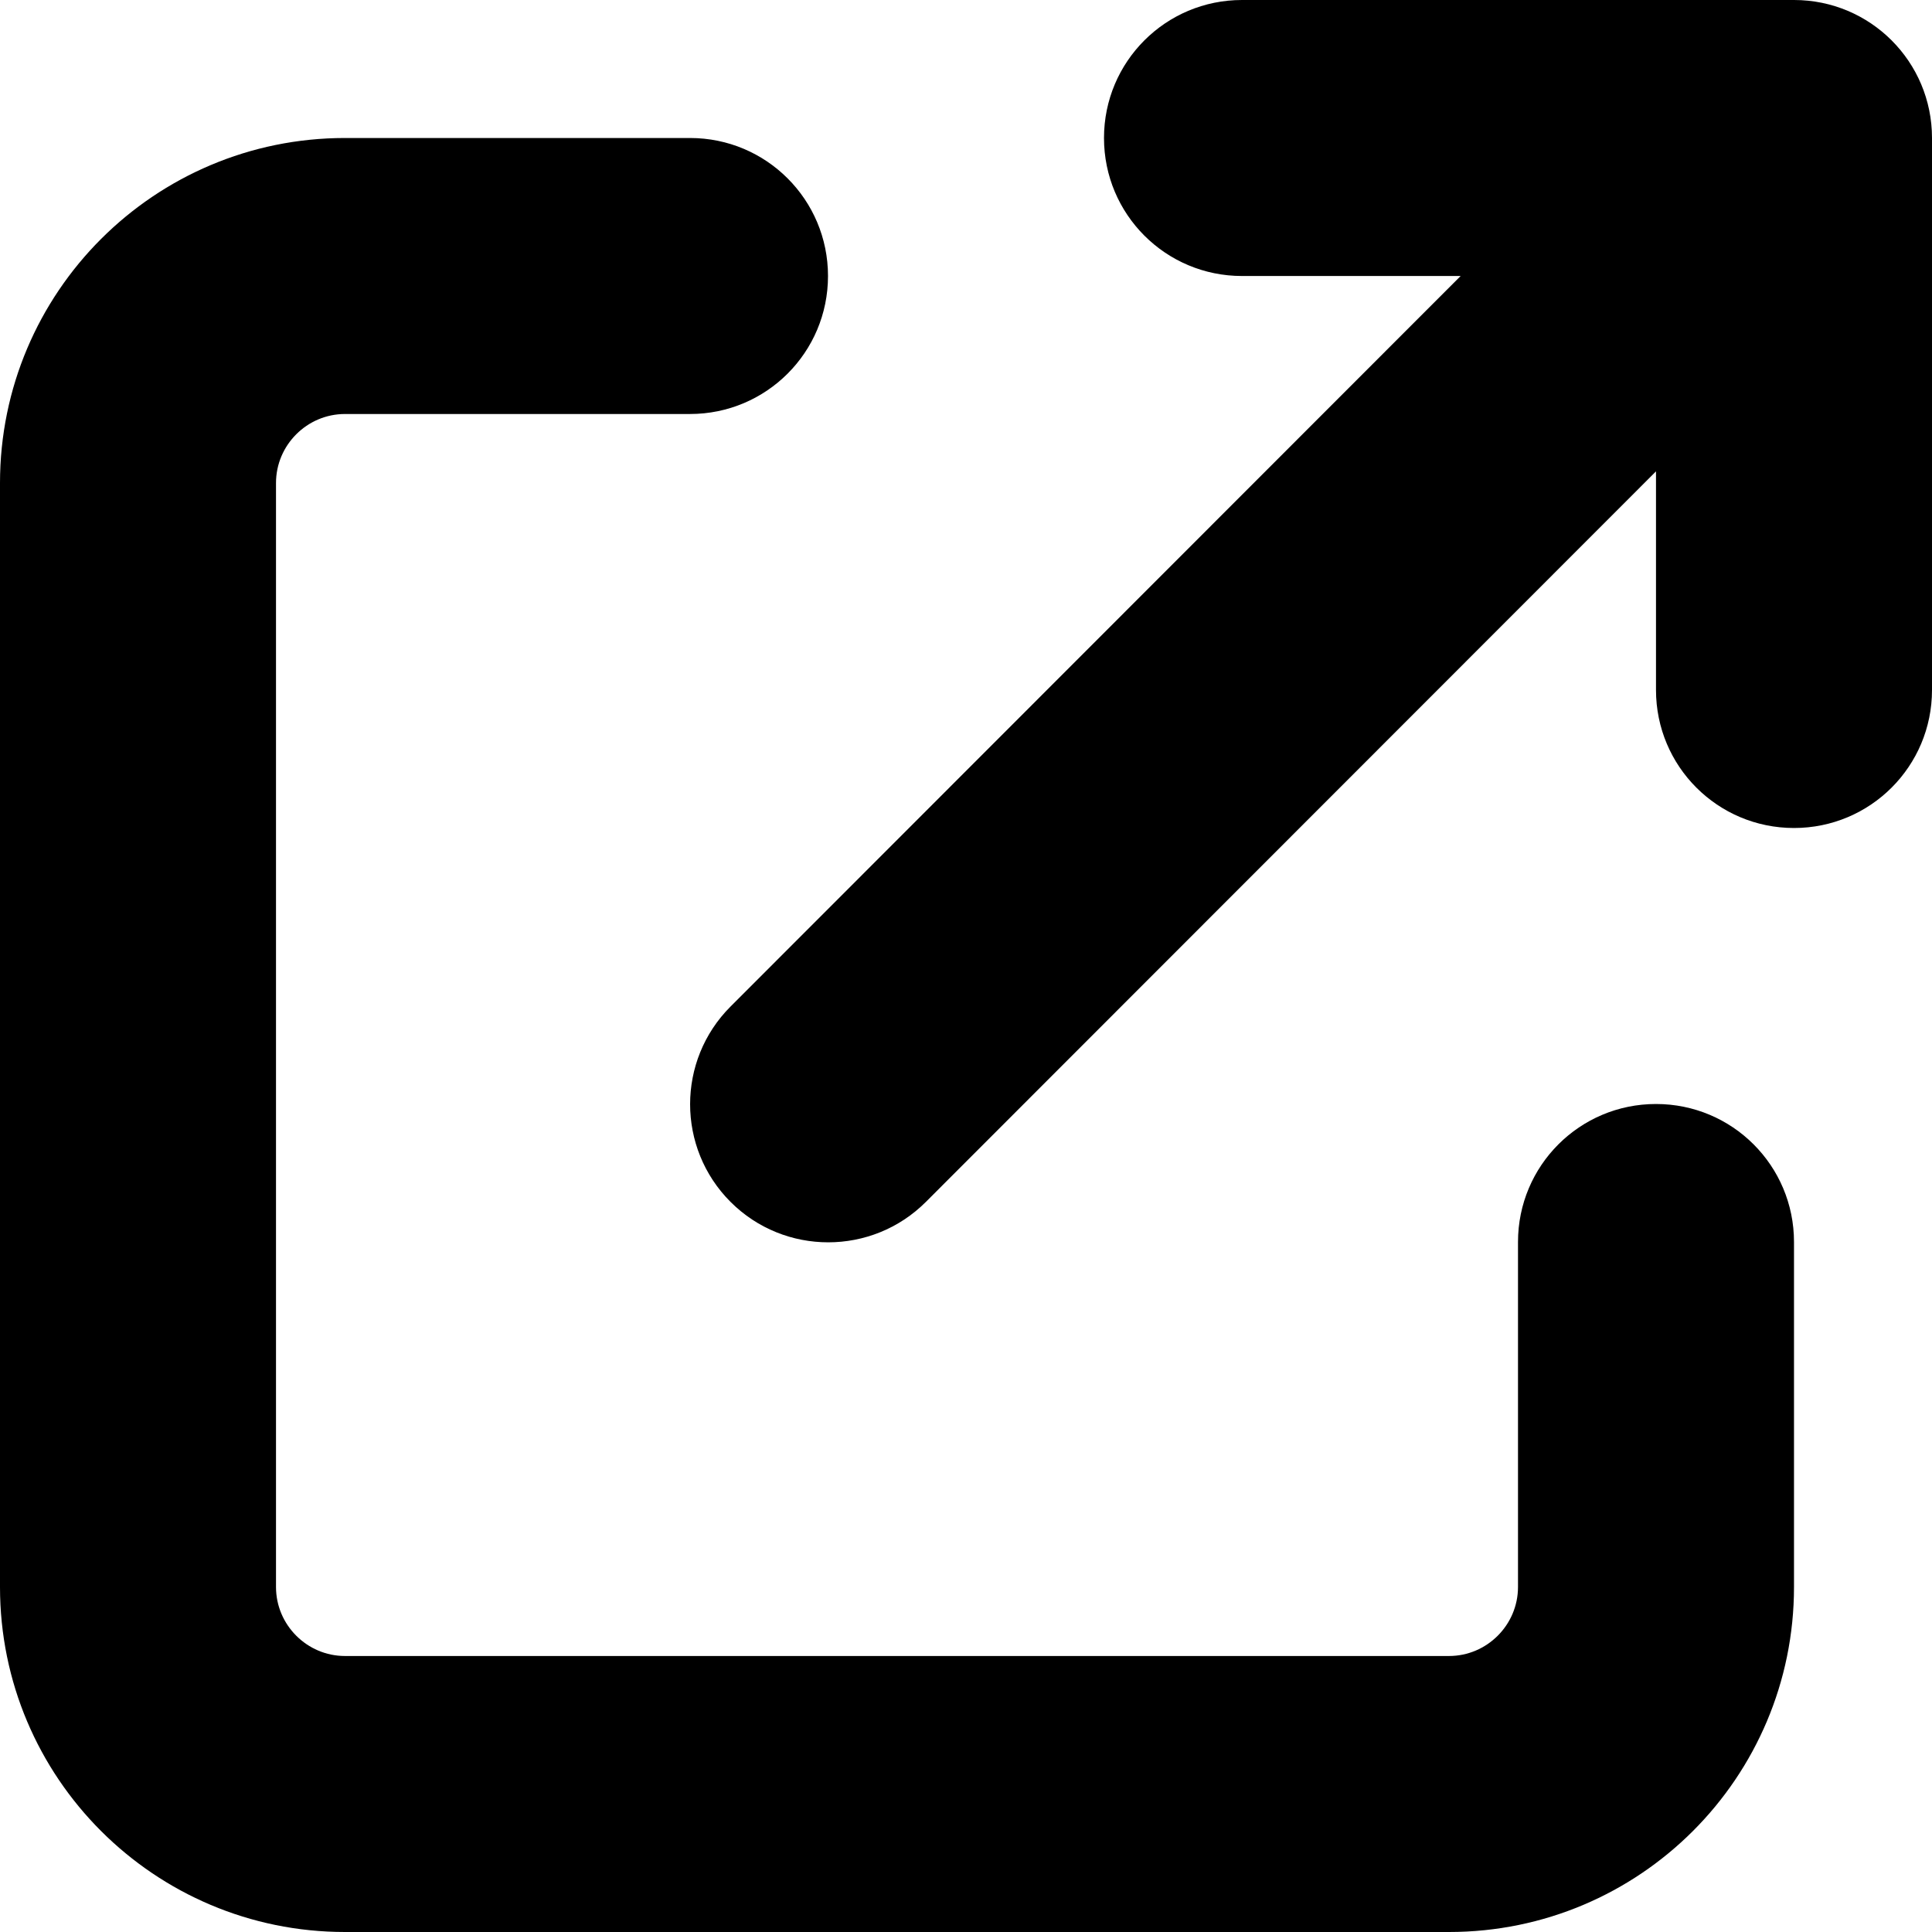
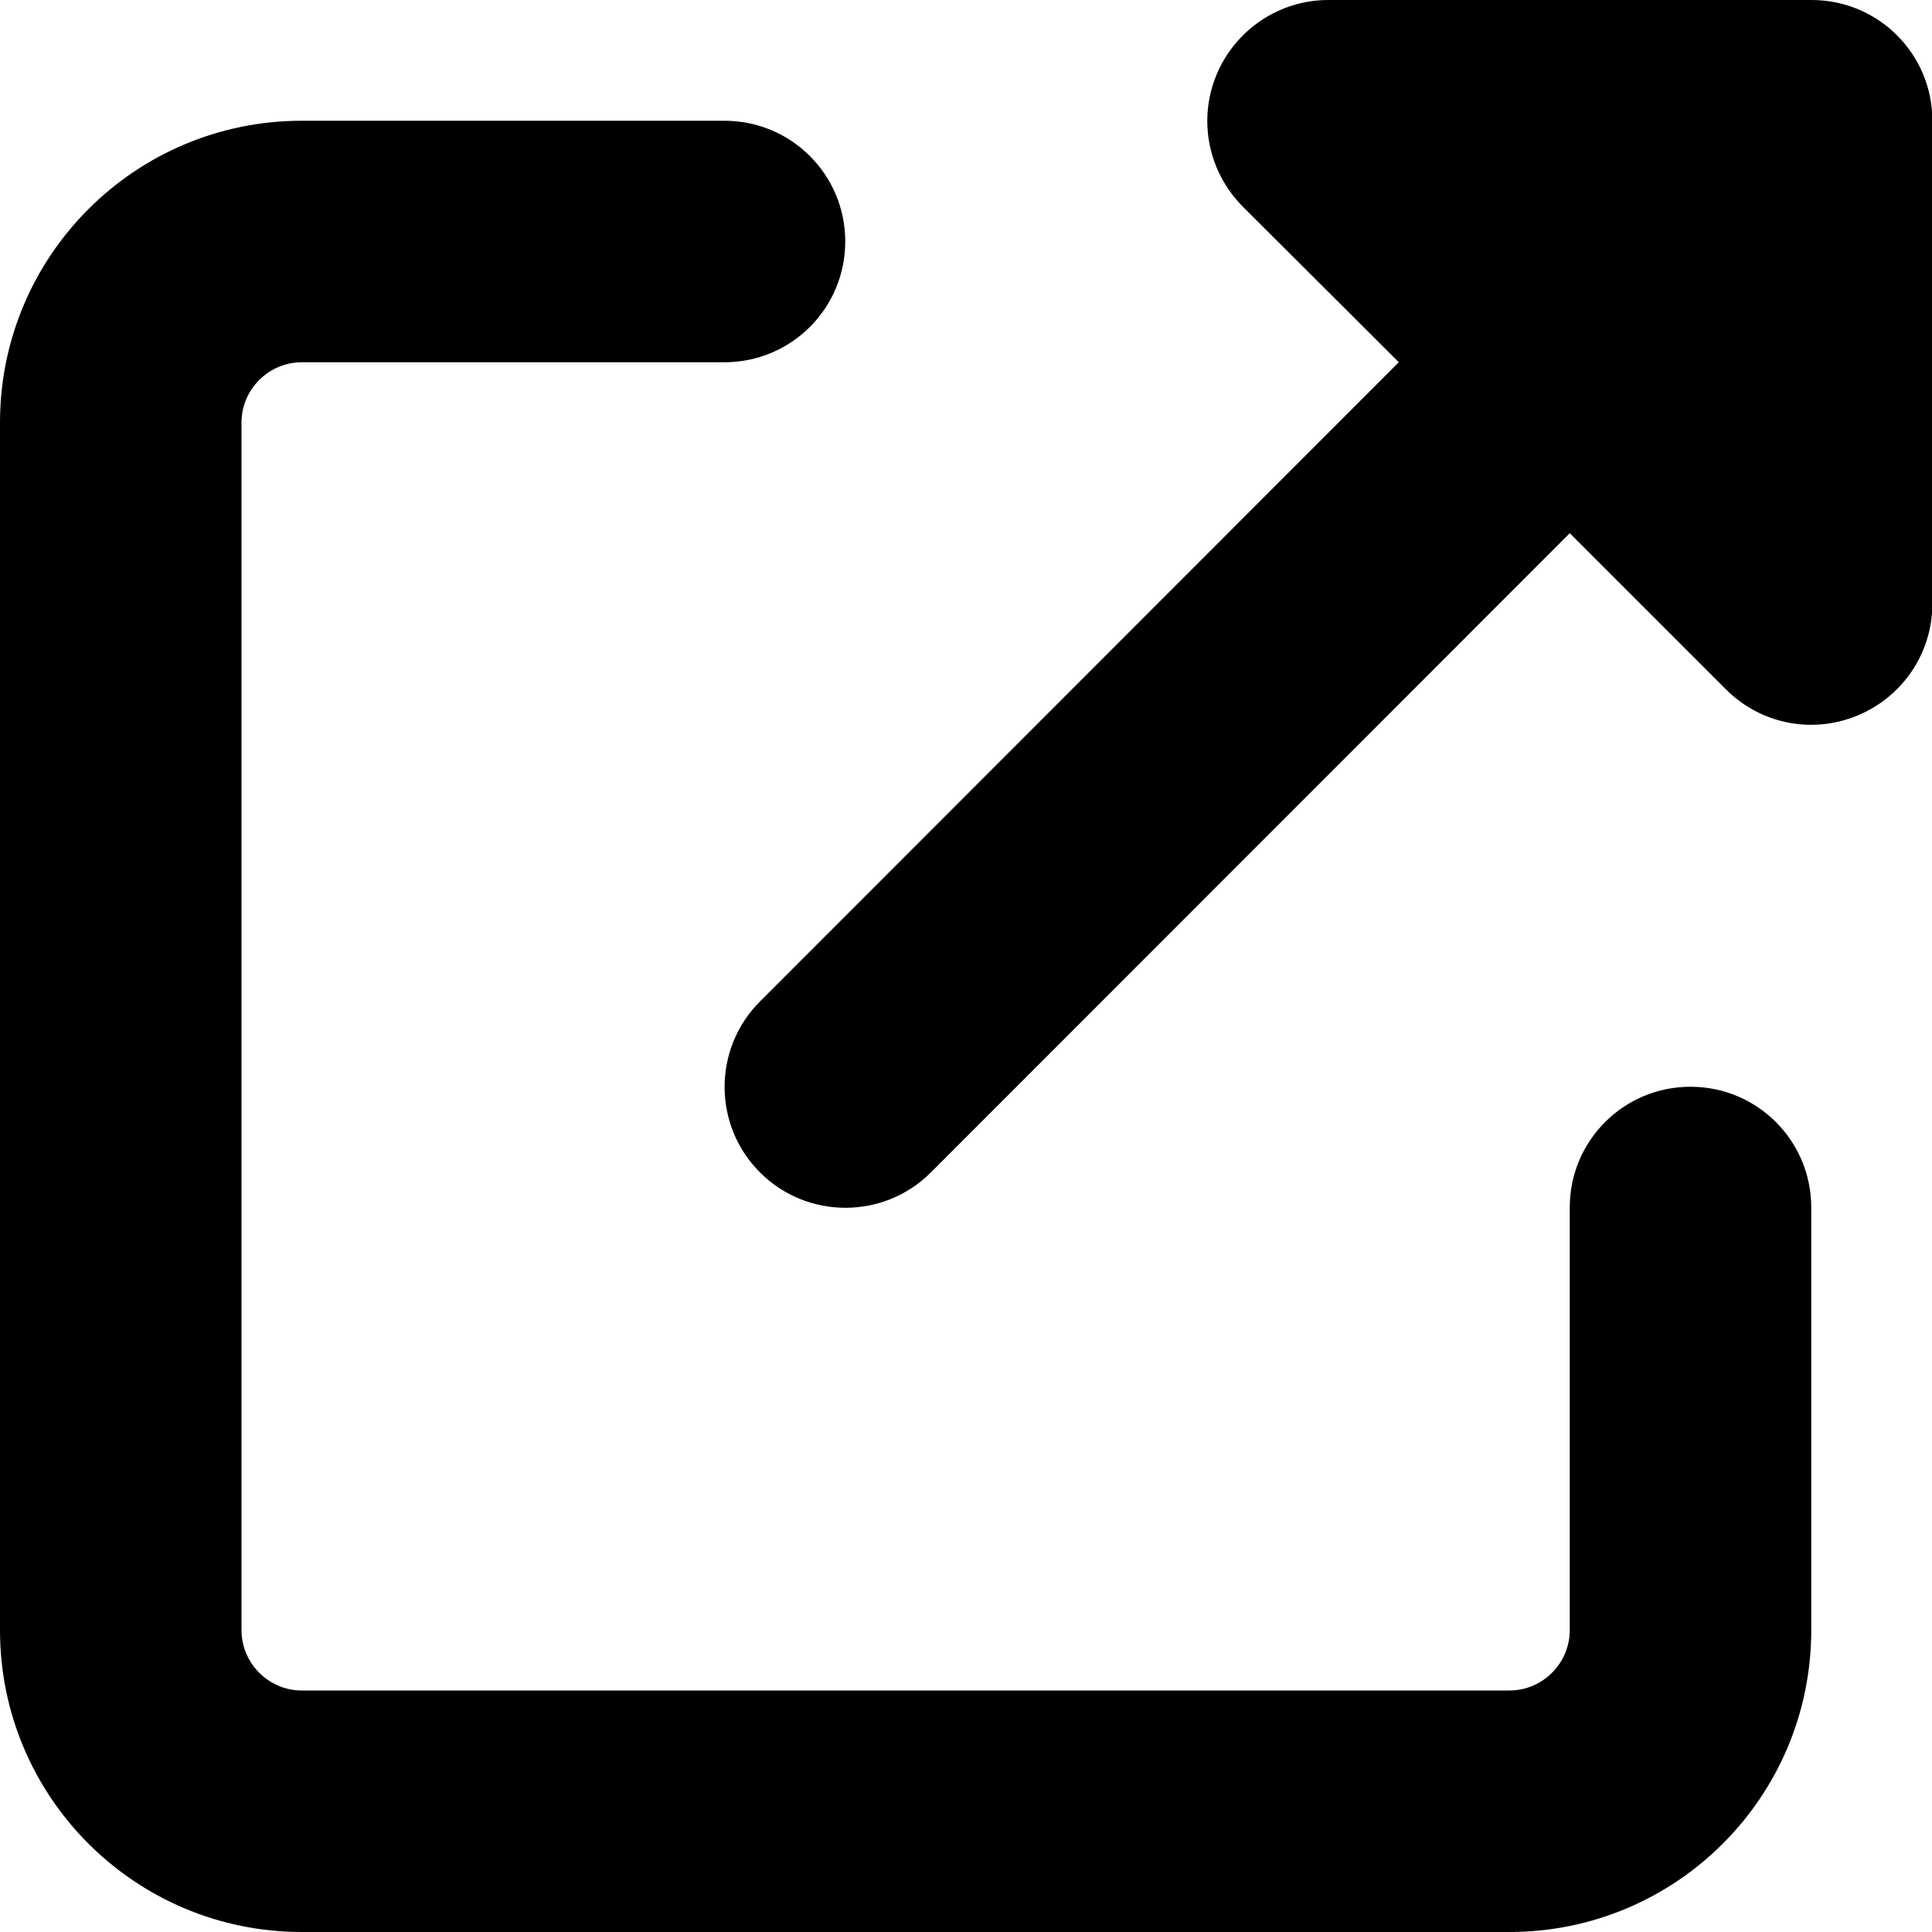
- <svg xmlns="http://www.w3.org/2000/svg" viewBox="0.0 -416 448.0 448.0">
-   <path d="M288 -416C270.3 -416.0 256.0 -401.7 256.0 -384.0C256.0 -366.3 270.3 -352.0 288.0 -352.0H338.7L169.4 -182.6C156.9 -170.1 156.9 -149.8 169.4 -137.3C181.9 -124.8 202.2 -124.8 214.7 -137.3L384.0 -306.7V-256.0C384.0 -238.3 398.3 -224.0 416.0 -224.0C433.7 -224.0 448.0 -238.3 448.0 -256.0V-384.0C448.0 -401.7 433.7 -416.0 416.0 -416.0H288.0ZM80.0 -384.0C35.8 -384.0 0.0 -348.2 0.0 -304.0V-48.0C0.0 -3.8 35.8 32.0 80.0 32.0H336.0C380.2 32.0 416.0 -3.8 416.0 -48.0V-128.0C416.0 -145.7 401.7 -160.0 384.0 -160.0C366.3 -160.0 352.0 -145.7 352.0 -128.0V-48.0C352.0 -39.2 344.8 -32.0 336.0 -32.0H80.0C71.2 -32.0 64.0 -39.2 64.0 -48.0V-304.0C64.0 -312.8 71.2 -320.0 80.0 -320.0H160.0C177.7 -320.0 192.0 -334.3 192.0 -352.0C192.0 -369.7 177.7 -384.0 160.0 -384.0H80.0Z" />
+ <svg xmlns="http://www.w3.org/2000/svg" viewBox="0 0 512 512">
+   <path d="M352 0c-12.9 0-24.6 7.8-29.6 19.8s-2.2 25.7 6.9 34.9L370.7 96 201.4 265.4c-12.5 12.5-12.5 32.8 0 45.3s32.8 12.5 45.3 0L416 141.3l41.4 41.4c9.2 9.2 22.9 11.9 34.9 6.9s19.8-16.6 19.8-29.6l0-128c0-17.7-14.3-32-32-32L352 0zM80 32C35.8 32 0 67.8 0 112L0 432c0 44.2 35.8 80 80 80l320 0c44.2 0 80-35.8 80-80l0-112c0-17.7-14.3-32-32-32s-32 14.3-32 32l0 112c0 8.8-7.2 16-16 16L80 448c-8.8 0-16-7.2-16-16l0-320c0-8.8 7.2-16 16-16l112 0c17.7 0 32-14.3 32-32s-14.3-32-32-32L80 32z" />
</svg>
